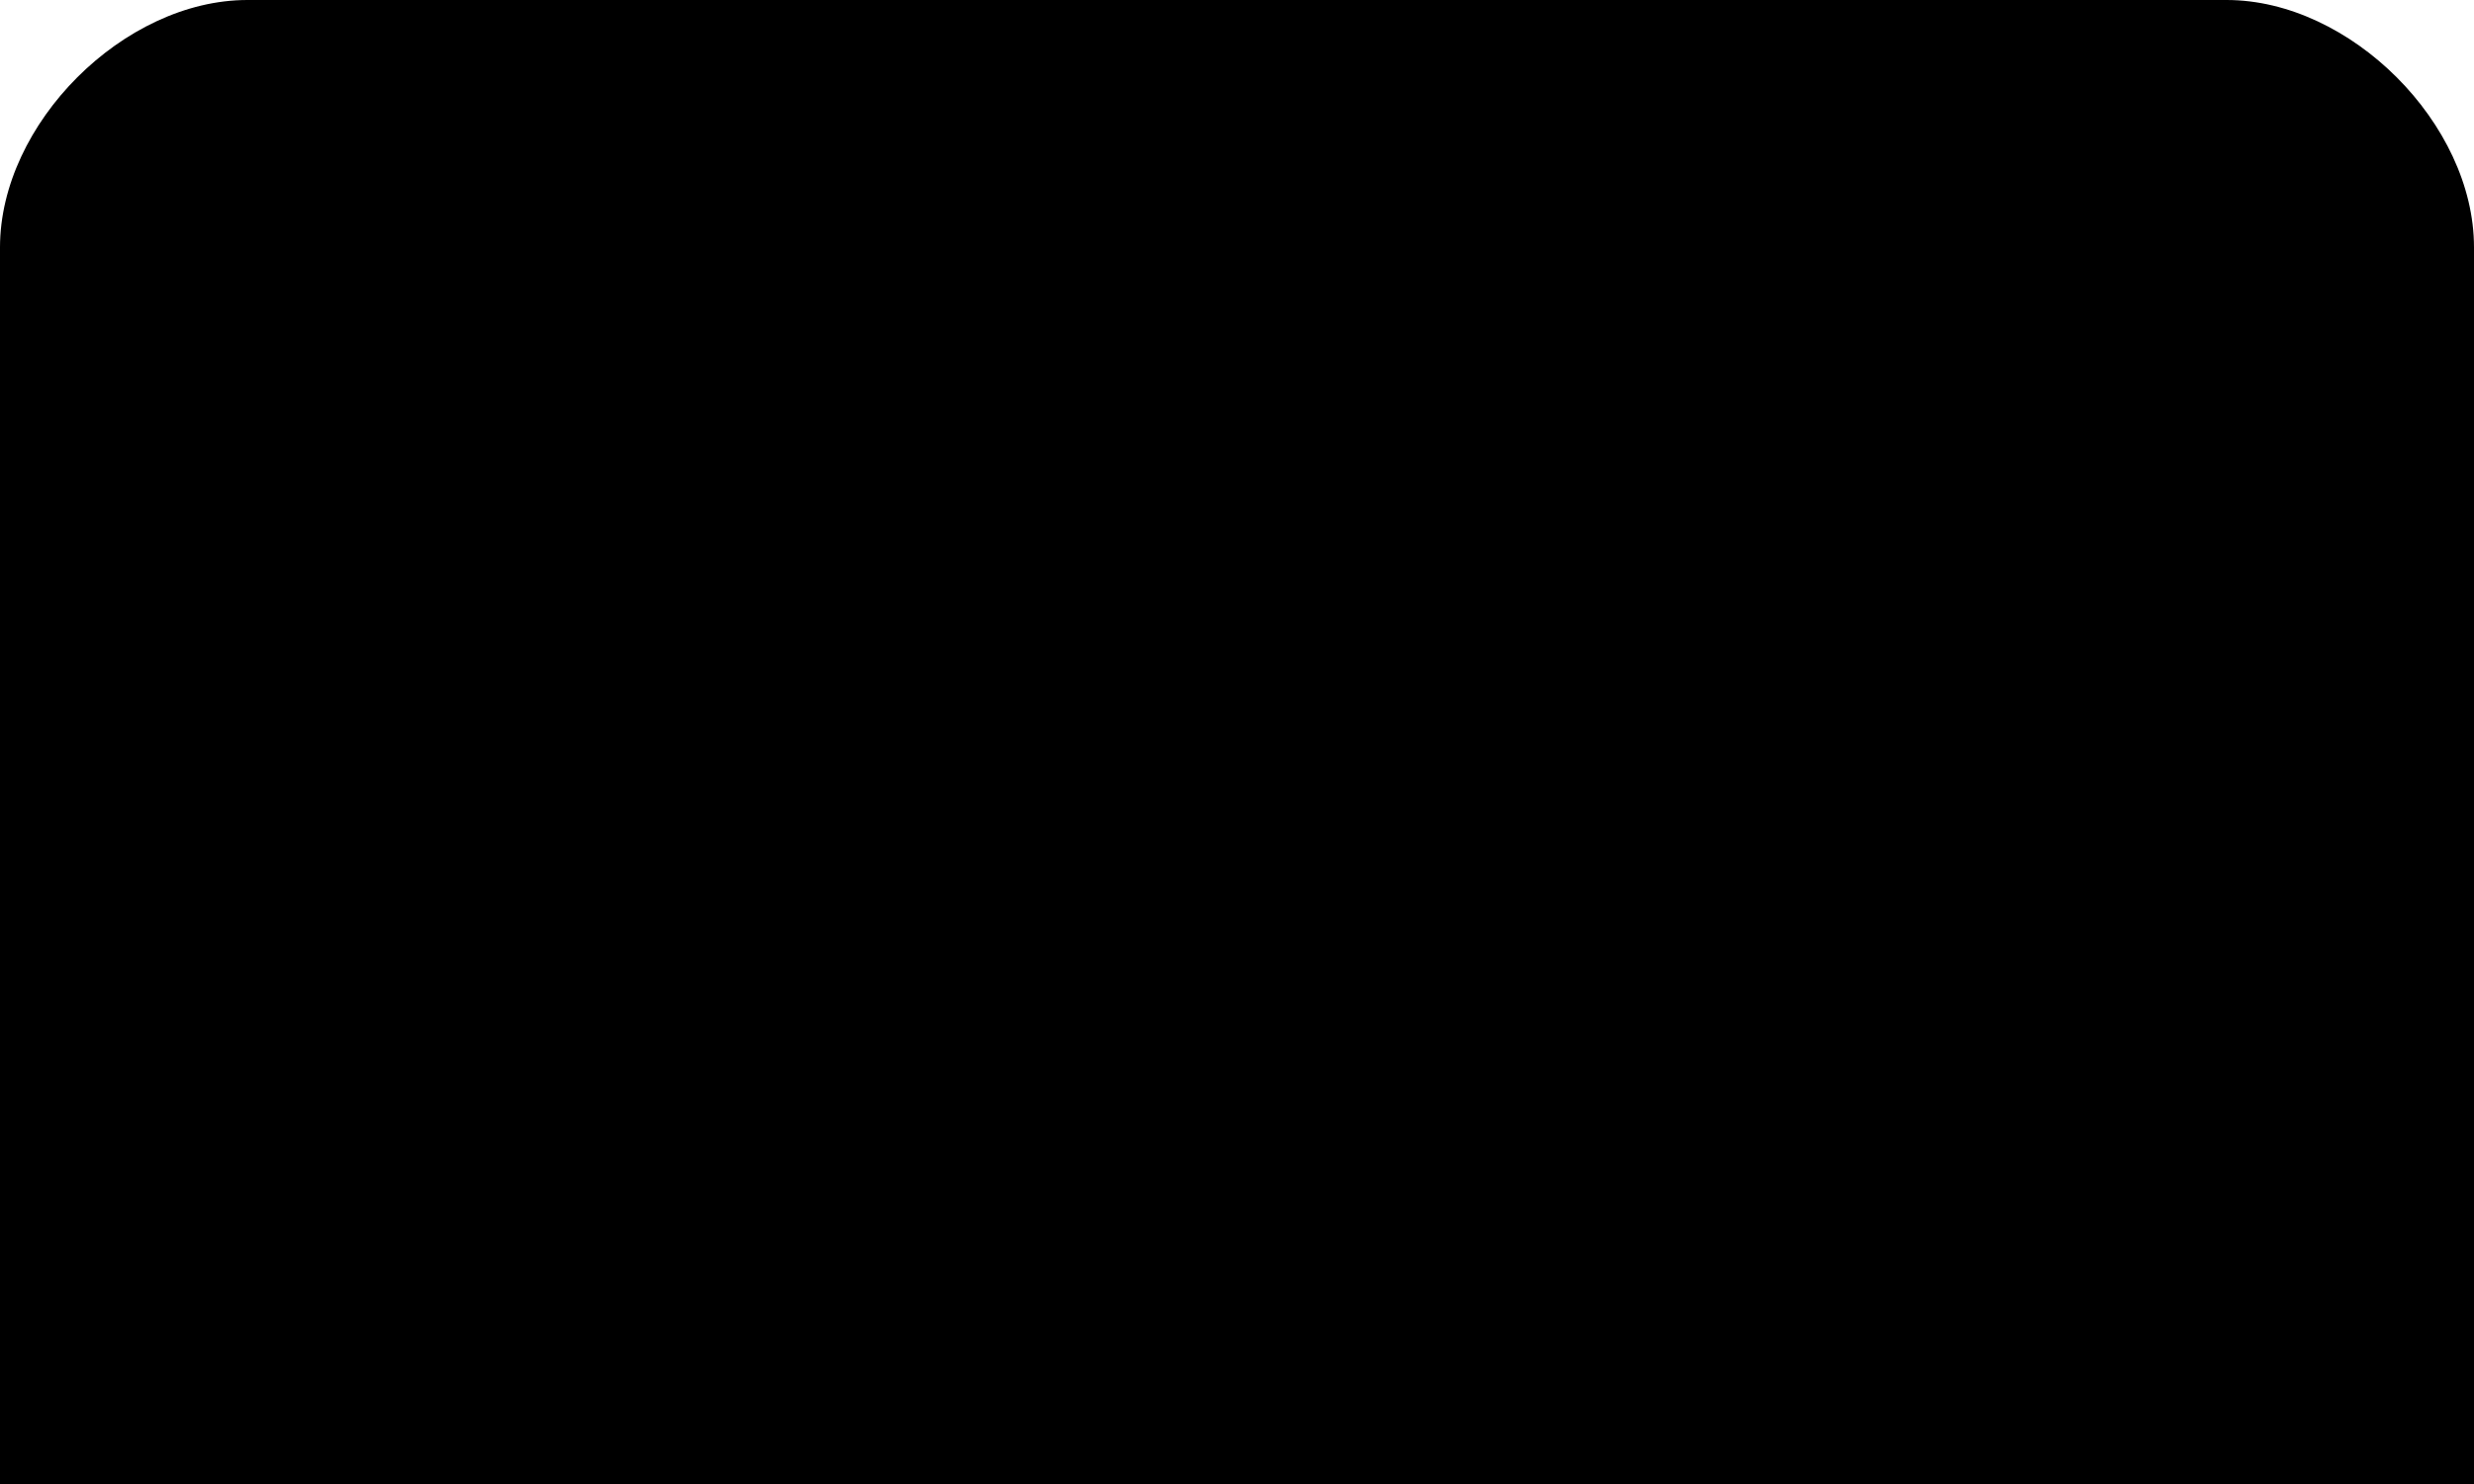
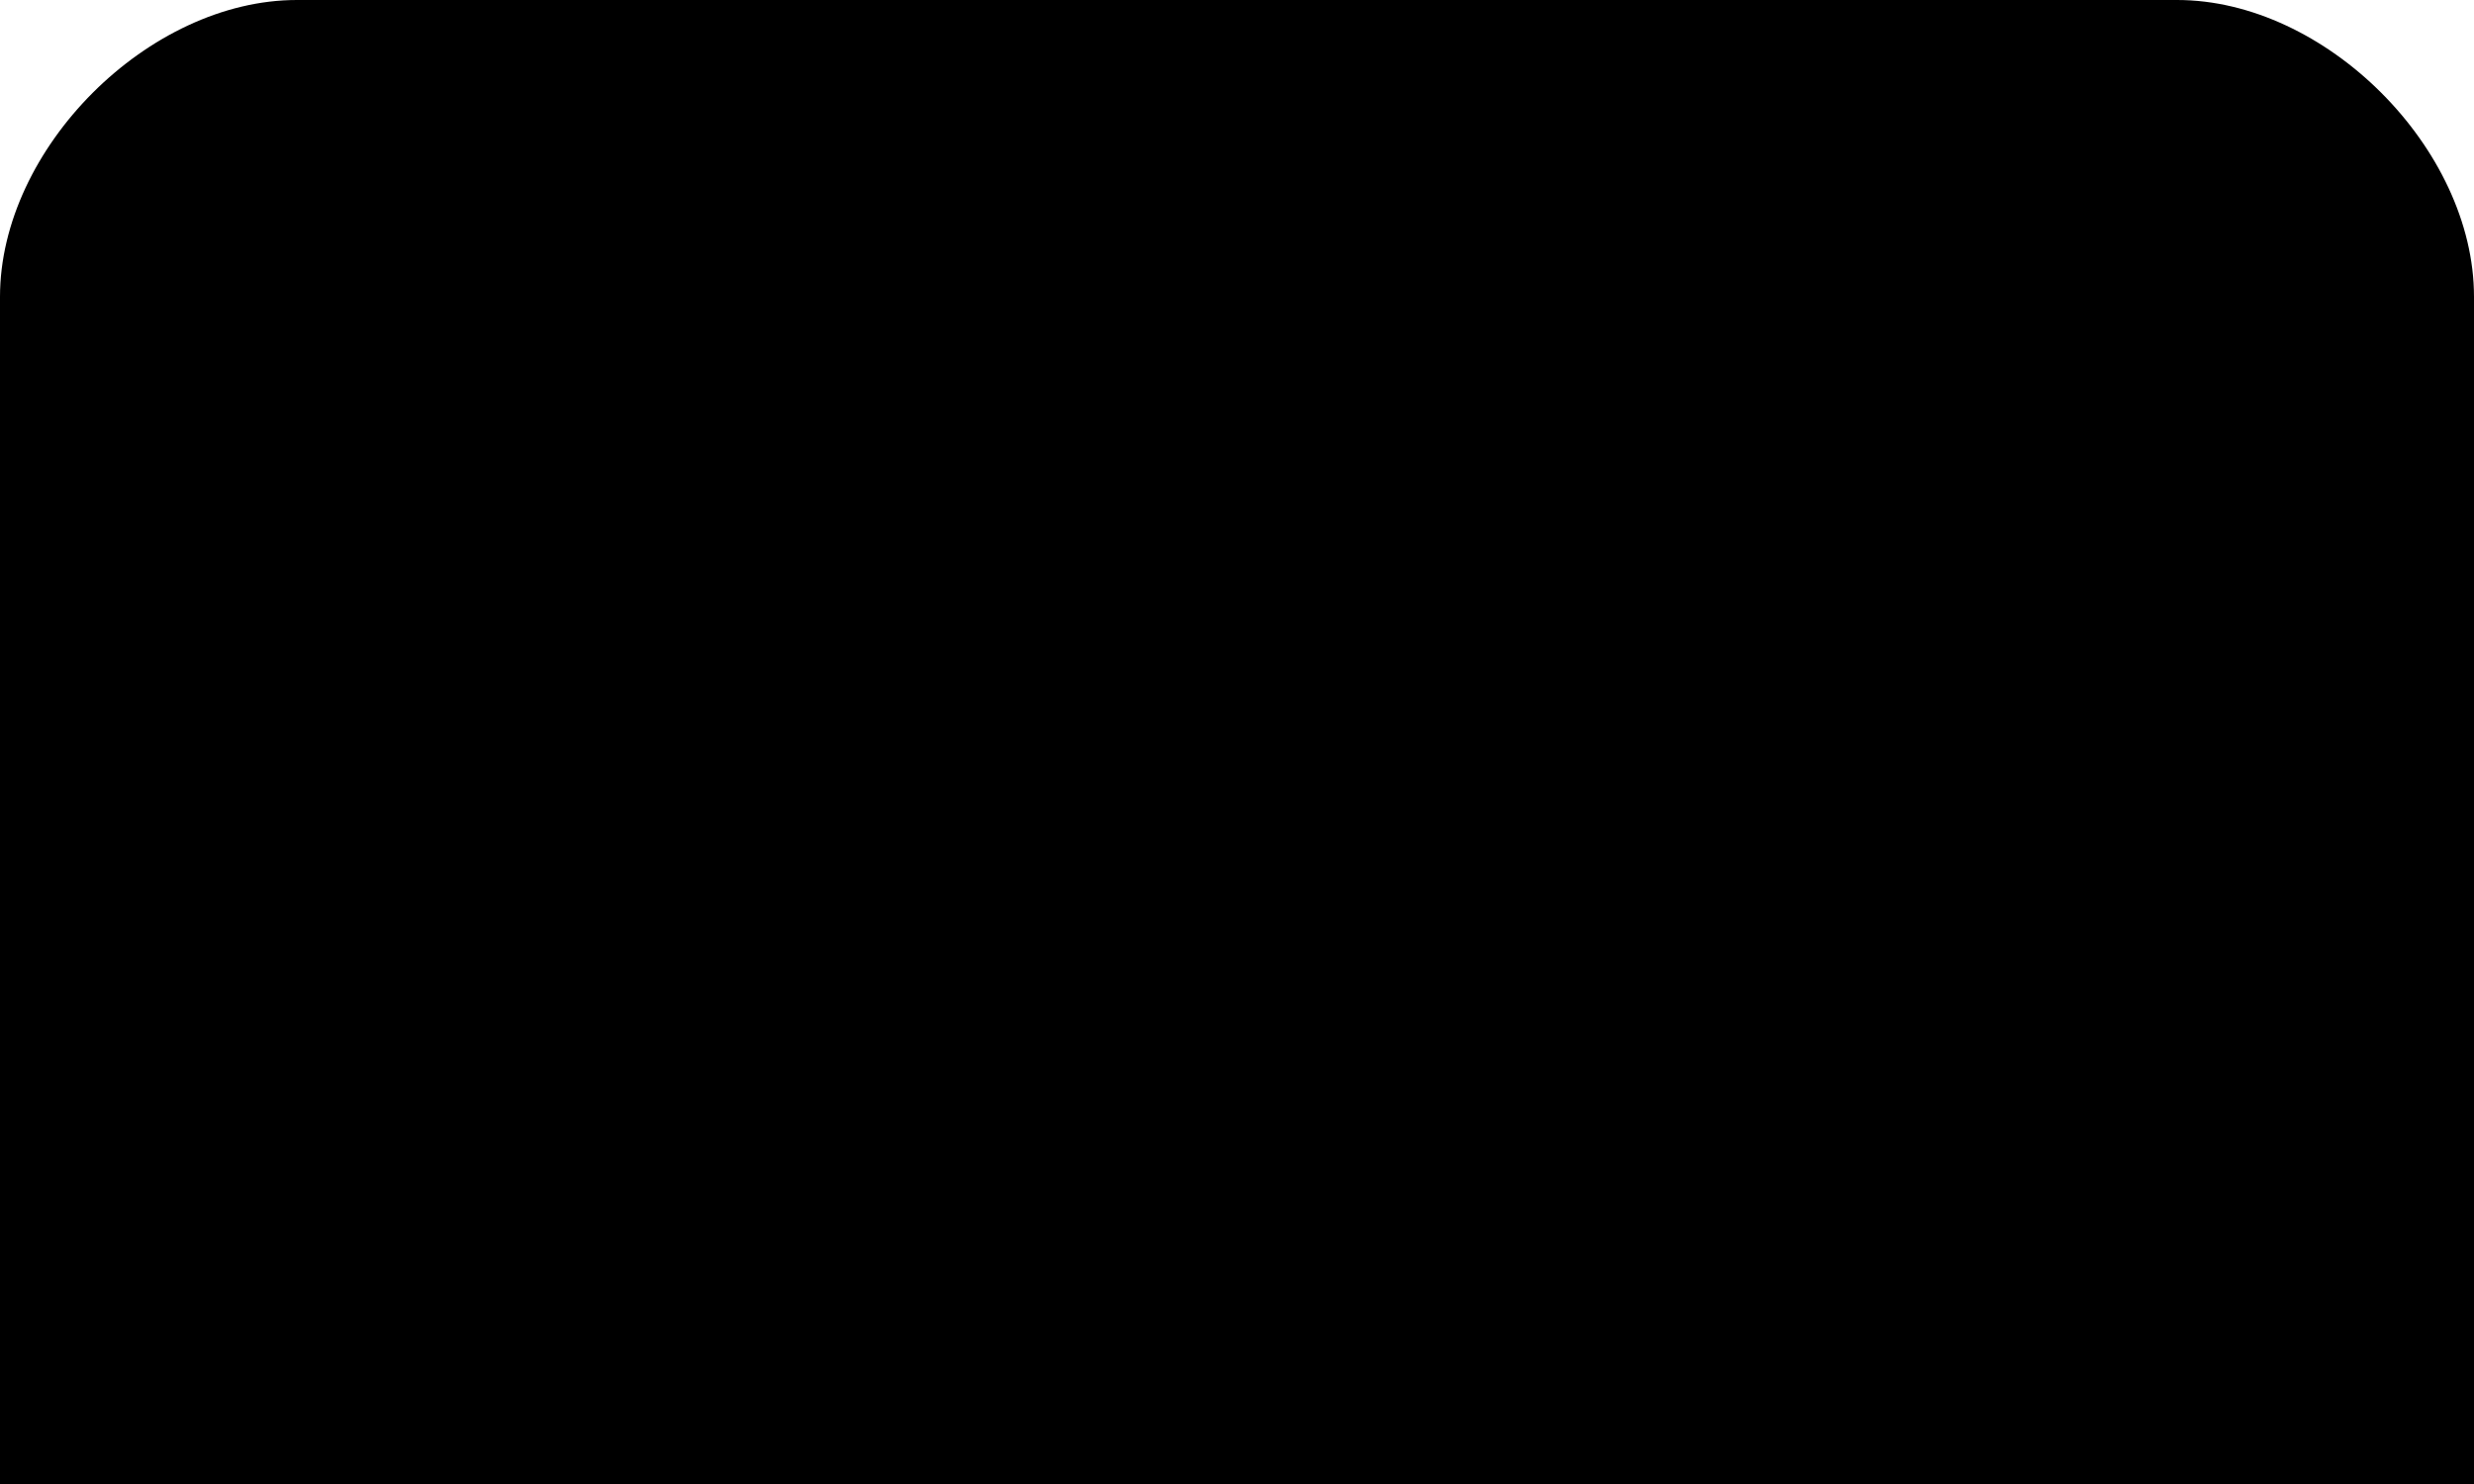
<svg xmlns="http://www.w3.org/2000/svg" viewBox="0 0 100 60" preserveAspectRatio="none">
-   <path fill="#000000" d="       M 10,0        L 90,0        C 95,0 100,5 100,10        L 100,90        C 100,95 95,100 90,100        L 10,100        C 5,100 0,95 0,90        L 0,10        C 0,5 5,0 10,0        Z " />
+   <path fill="#000000" d="       M 12,0        L 88,0        C 94,0 100,6 100,12        L 100,88        C 100,94 94,100 88,100        L 12,100        C 6,100 0,94 0,88        L 0,12        C 0,6 6,0 12,0        Z " />
</svg>
